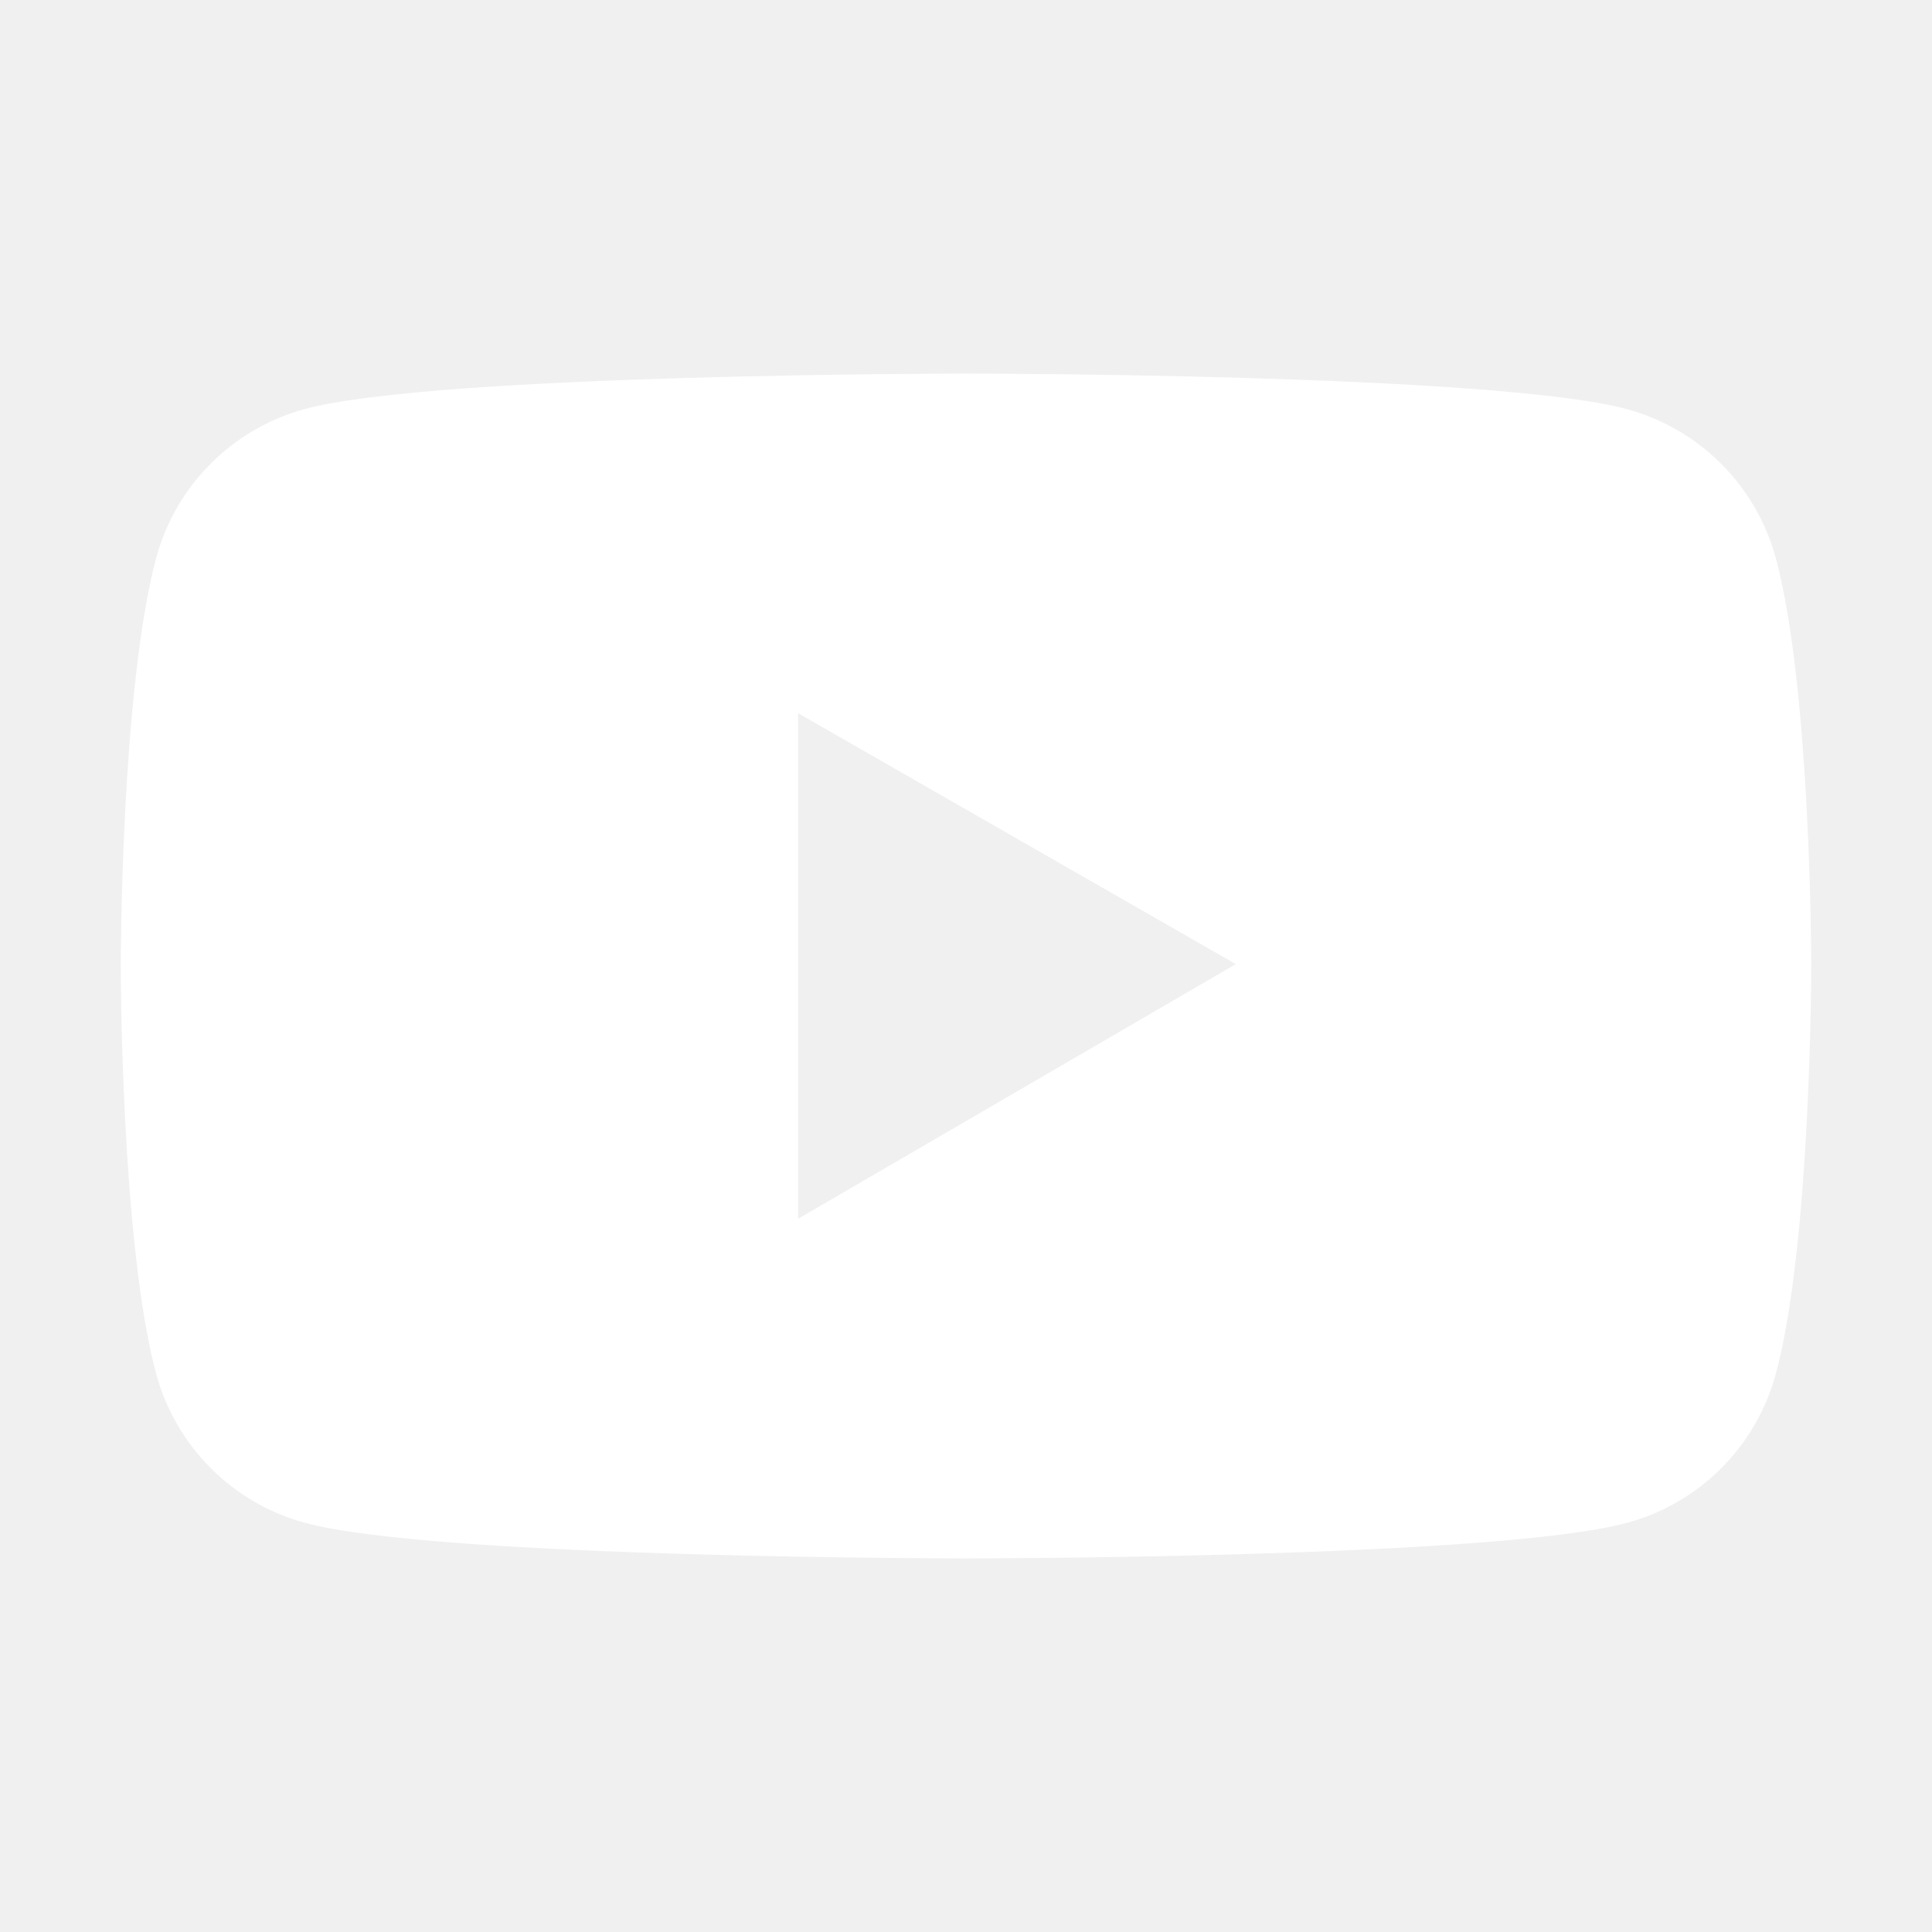
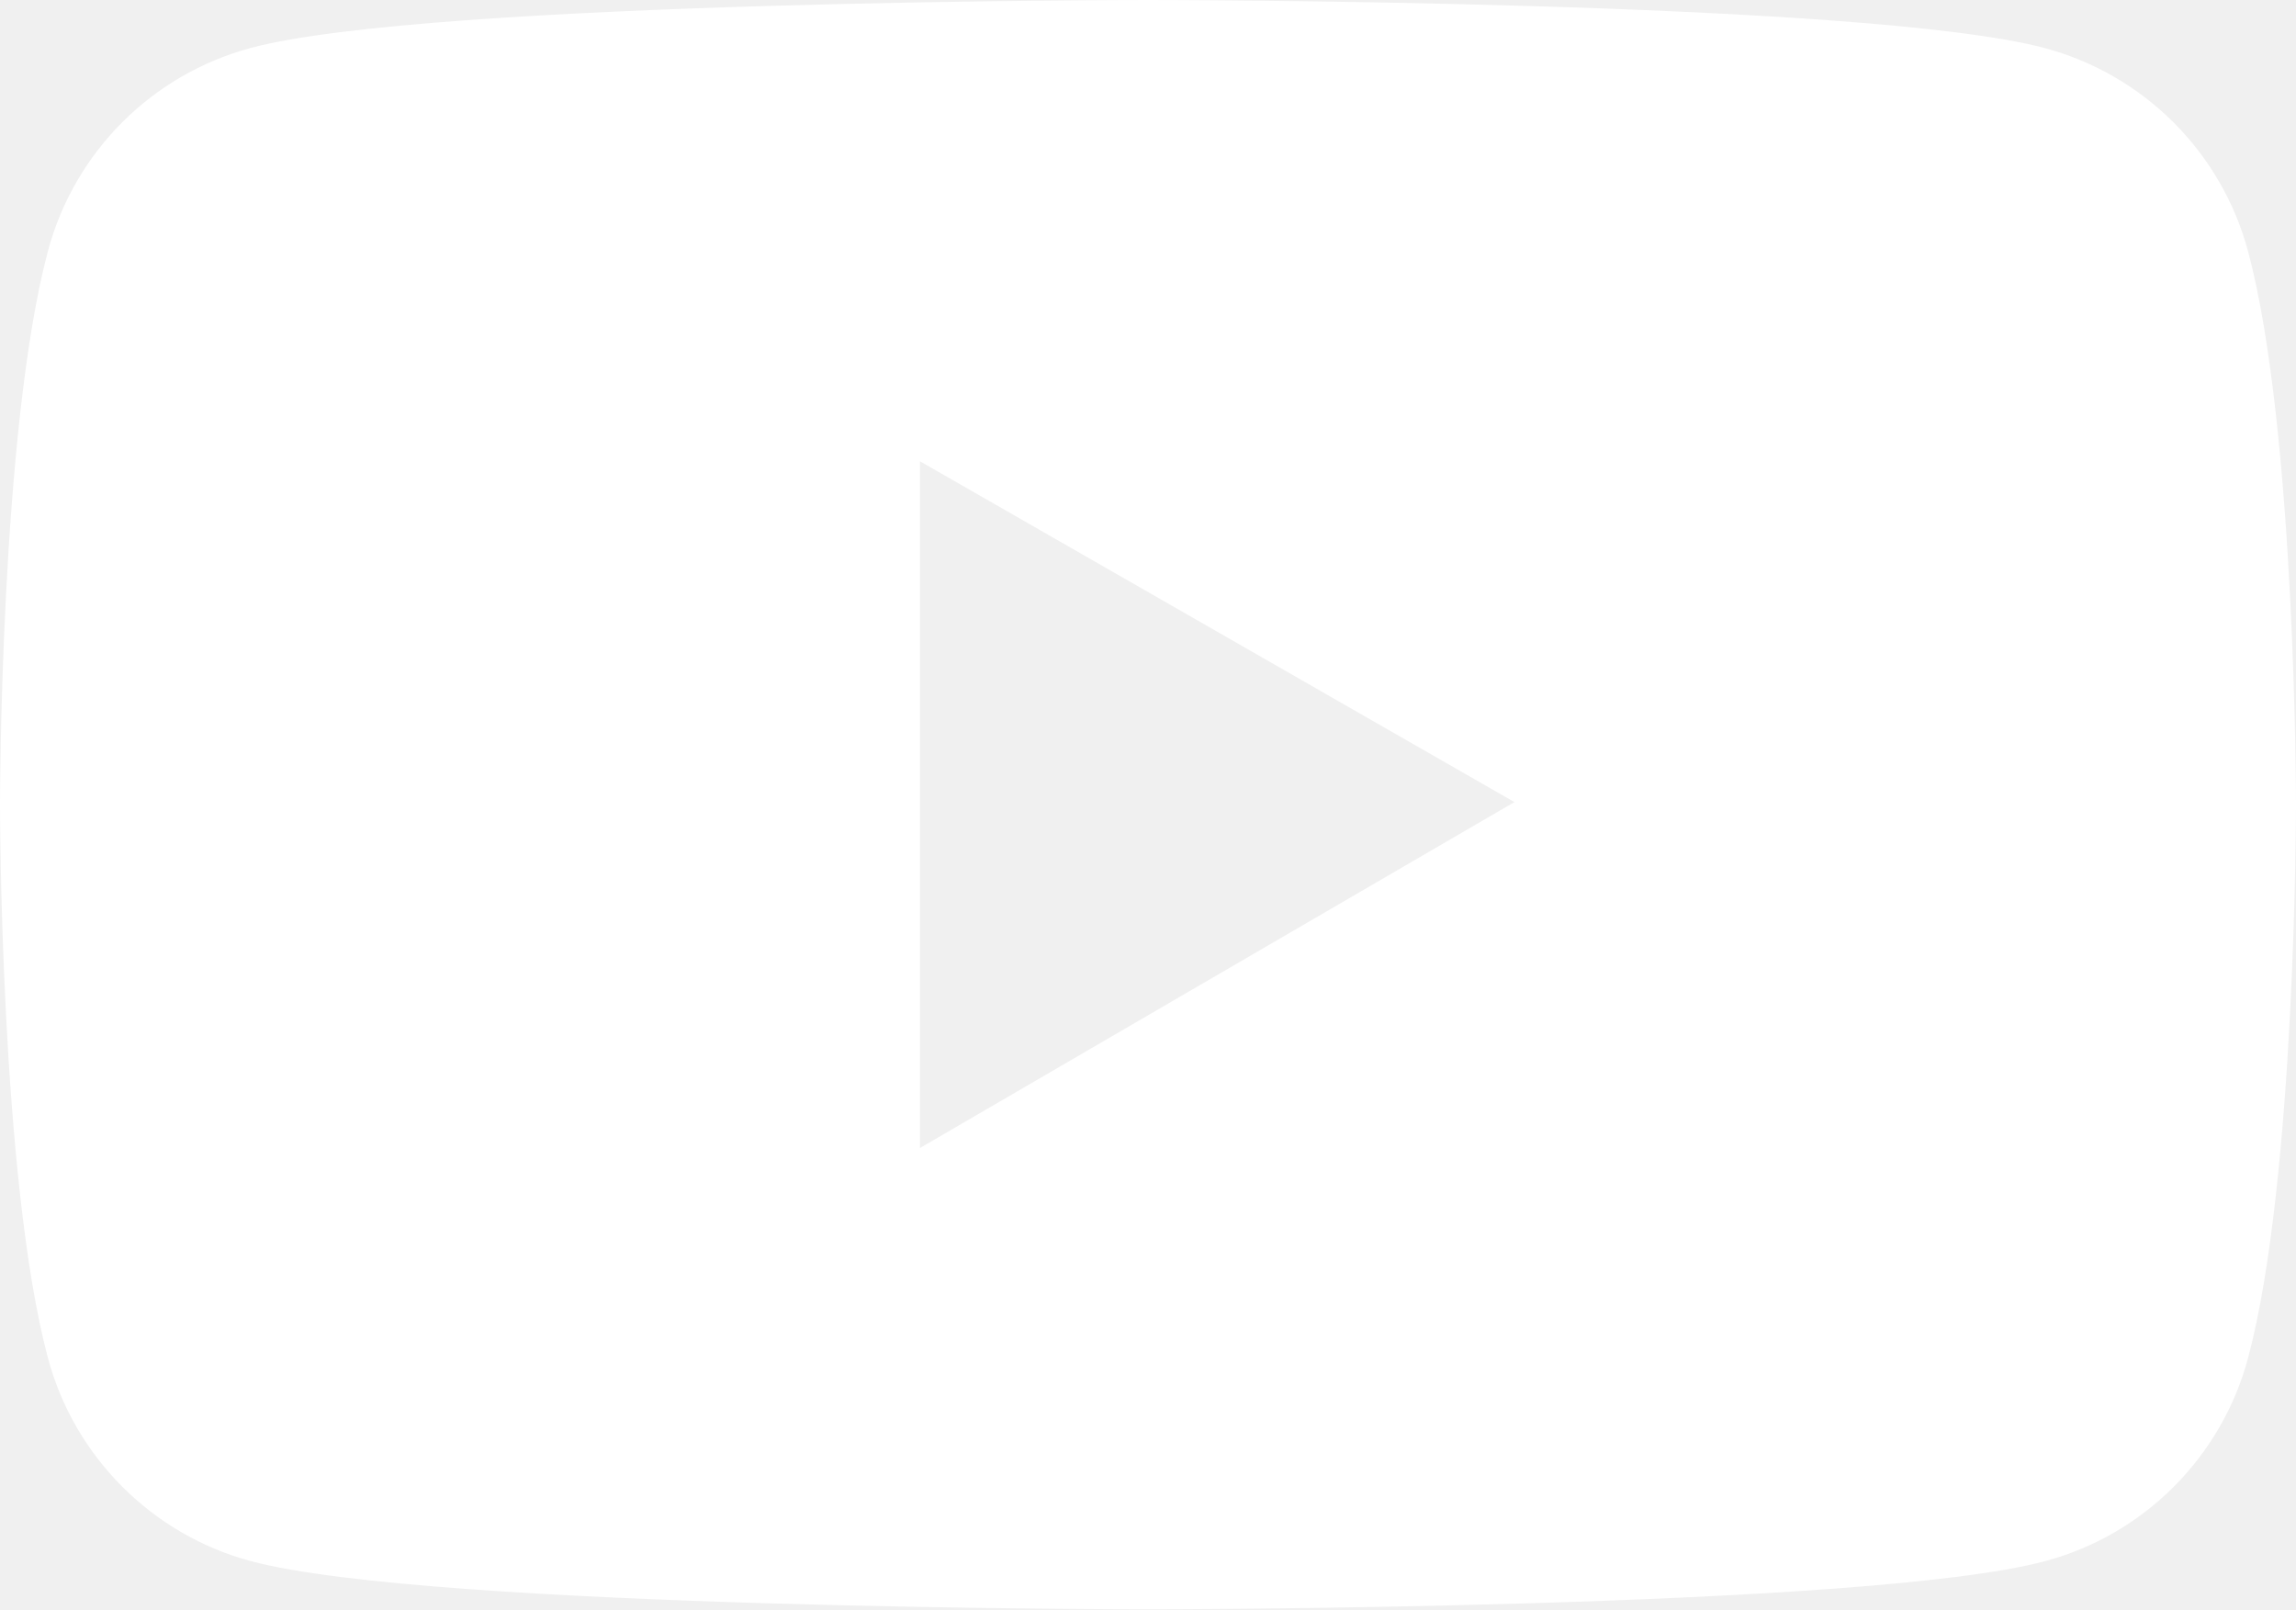
- <svg xmlns="http://www.w3.org/2000/svg" width="1em" height="1em" viewBox="0 0 1024 1024">
-   <path d="M0 0h1024v1024H0z" fill="none" />
-   <path fill="#fff" d="M941.3 296.1a112.3 112.3 0 0 0-79.2-79.3C792.2 198 512 198 512 198s-280.2 0-350.1 18.7A112.12 112.12 0 0 0 82.7 296C64 366 64 512 64 512s0 146 18.7 215.9c10.3 38.6 40.7 69 79.2 79.3C231.8 826 512 826 512 826s280.2 0 350.1-18.8c38.6-10.3 68.9-40.7 79.2-79.3C960 658 960 512 960 512s0-146-18.7-215.9M423 646V378l232 133z" />
+ <svg xmlns="http://www.w3.org/2000/svg" width="896" height="628" viewBox="0 0 896 628" version="1.1" id="svg2">
+   <defs id="defs2" />
+   <path fill="#ffffff" d="M 877.3,98.1 A 112.3,112.3 0 0 0 798.1,18.8 C 728.2,0 448,0 448,0 448,0 167.8,0 97.9,18.7 A 112.12,112.12 0 0 0 18.7,98 C 0,168 0,314 0,314 c 0,0 0,146 18.7,215.9 10.3,38.6 40.7,69 79.2,79.3 C 167.8,628 448,628 448,628 c 0,0 280.2,0 350.1,-18.8 38.6,-10.3 68.9,-40.7 79.2,-79.3 C 896,460 896,314 896,314 c 0,0 0,-146 -18.7,-215.9 M 359,448 V 180 l 232,133 z" id="path2" />
</svg>
